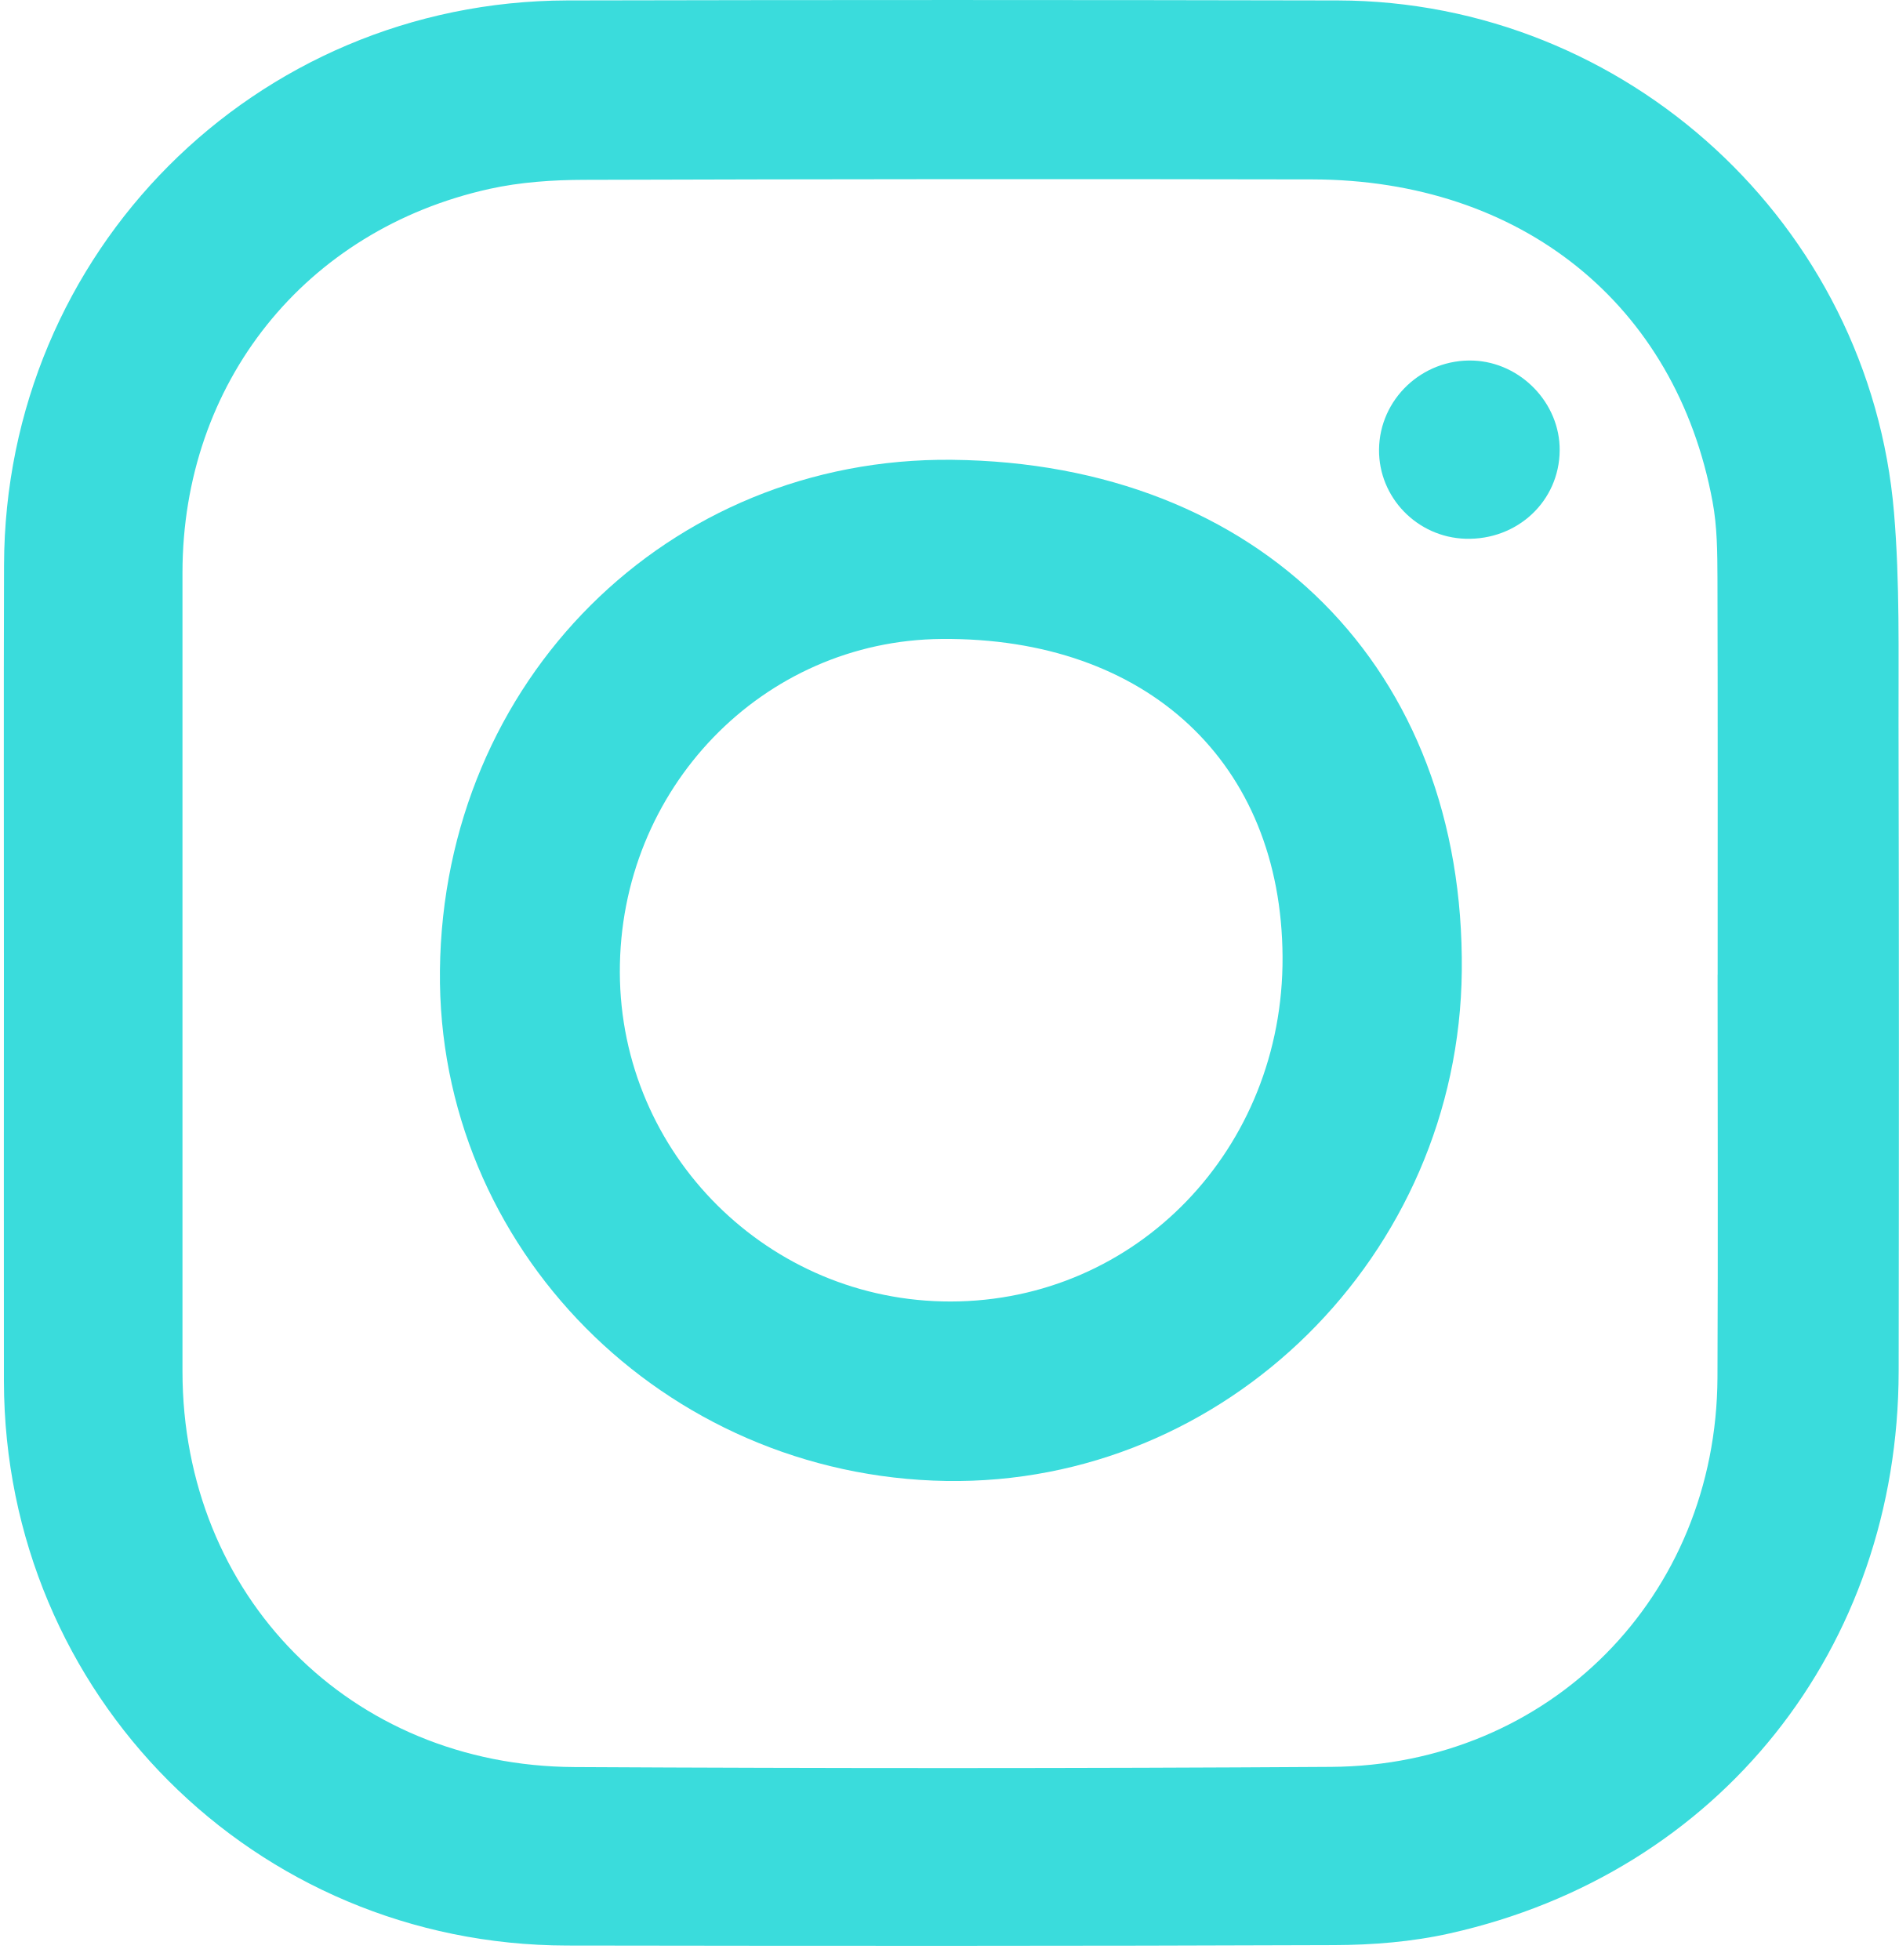
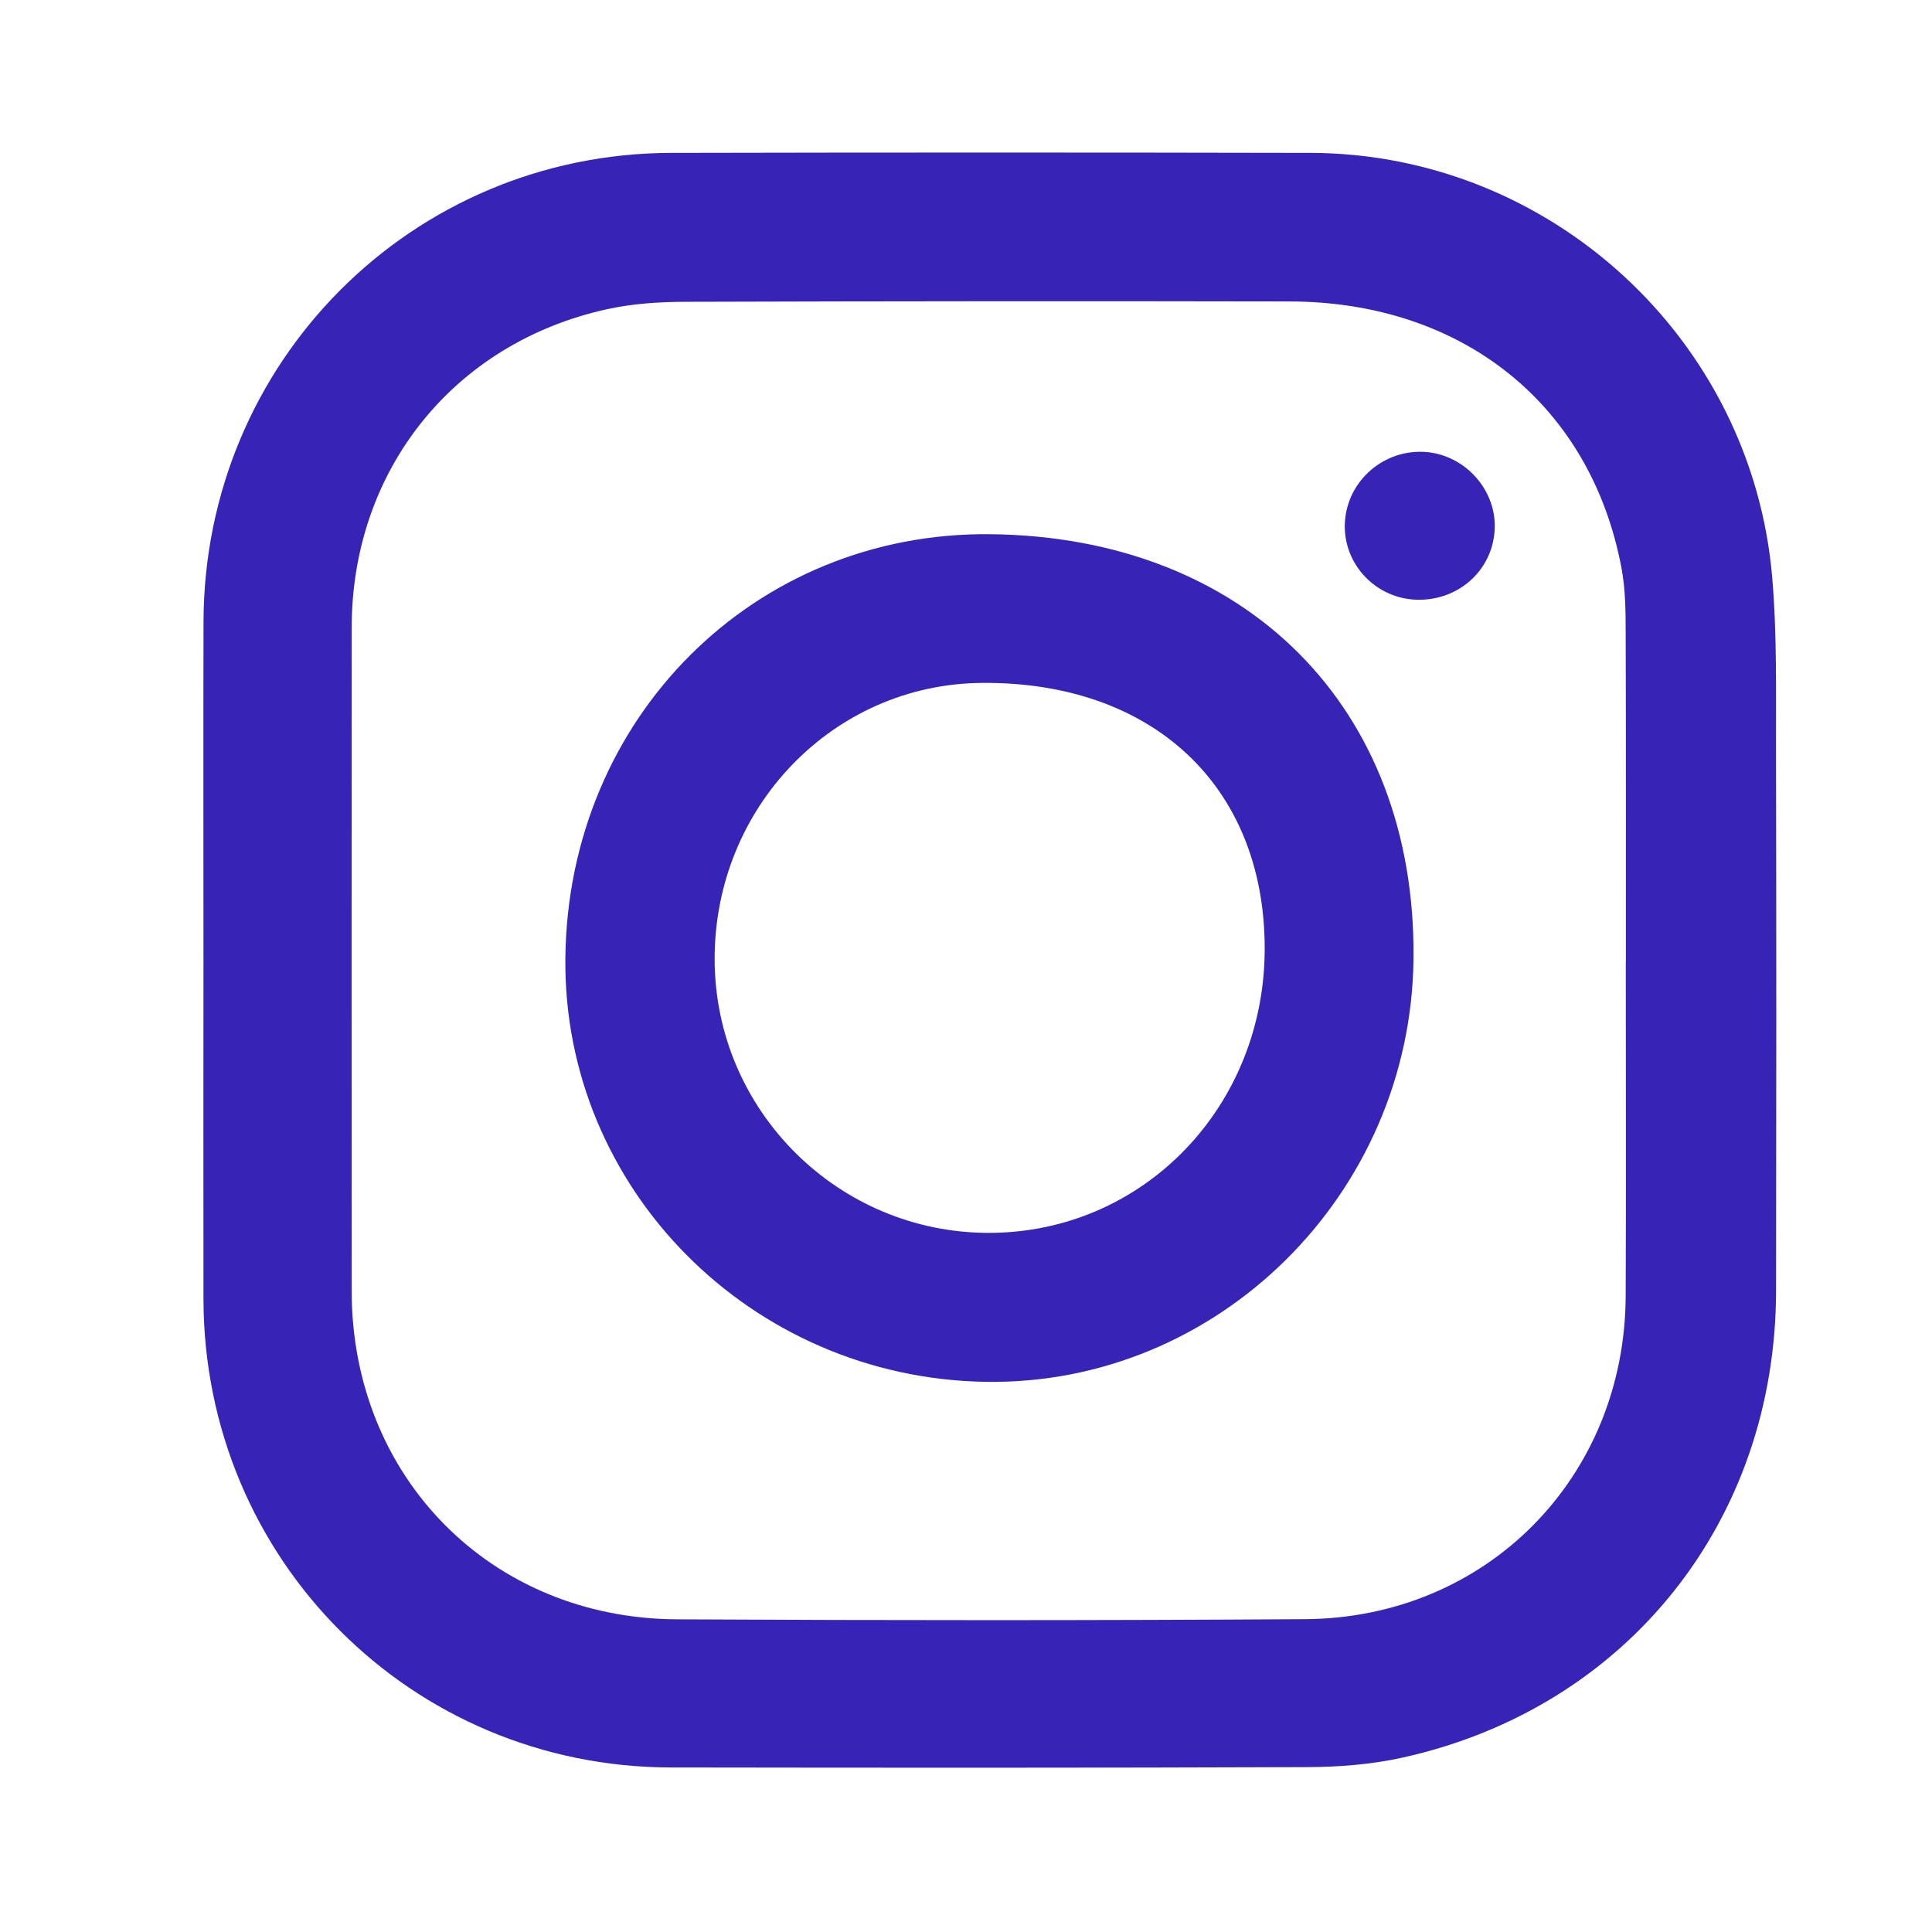
- <svg xmlns="http://www.w3.org/2000/svg" width="31" height="32" viewBox="0 0 31 32" fill="none">
-   <path d="M0.064 15.862C0.064 13.649 0.059 11.437 0.066 9.225C0.079 4.116 4.16 0.021 9.26 0.007C13.454 -0.002 17.648 -0.002 21.841 0.007C26.55 0.019 30.523 3.663 30.92 8.366C31.017 9.513 30.991 10.67 30.994 11.824C31.002 15.345 31.001 18.866 30.996 22.385C30.991 26.91 28.069 30.583 23.666 31.566C23.054 31.703 22.41 31.755 21.78 31.757C17.606 31.773 13.431 31.77 9.257 31.764C4.153 31.755 0.076 27.67 0.064 22.556C0.061 20.324 0.064 18.092 0.064 15.862ZM28.04 15.914H28.041C28.041 13.76 28.044 11.605 28.038 9.45C28.036 9.029 28.035 8.599 27.957 8.186C27.36 4.968 24.835 2.936 21.426 2.929C17.462 2.921 13.501 2.924 9.537 2.936C9.022 2.937 8.493 2.973 7.991 3.084C4.976 3.752 2.981 6.257 2.979 9.348C2.978 13.695 2.978 18.044 2.979 22.391C2.981 26.052 5.717 28.832 9.379 28.85C13.496 28.872 17.612 28.873 21.729 28.847C25.299 28.825 28.021 26.064 28.038 22.493C28.048 20.299 28.04 18.107 28.04 15.914Z" fill="#3ADCDC" />
-   <path d="M7.182 15.841C7.235 11.115 10.9 7.459 15.539 7.507C20.567 7.559 23.915 10.916 23.864 15.855C23.817 20.492 20.013 24.253 15.445 24.179C10.828 24.103 7.131 20.372 7.182 15.841ZM10.119 15.875C10.127 18.843 12.551 21.254 15.521 21.249C18.556 21.244 20.954 18.754 20.938 15.623C20.921 12.453 18.726 10.404 15.374 10.432C12.451 10.455 10.11 12.878 10.119 15.875Z" fill="#3ADCDC" />
-   <path d="M23.923 8.796C23.135 8.771 22.506 8.122 22.513 7.34C22.521 6.516 23.219 5.856 24.052 5.887C24.827 5.917 25.469 6.583 25.462 7.354C25.456 8.182 24.771 8.822 23.923 8.796Z" fill="#3ADCDC" />
+ <svg xmlns="http://www.w3.org/2000/svg" width="38" height="38" viewBox="0 0 38 38" fill="none">
+   <path d="M4.002 18.862C4.002 16.649 3.997 14.437 4.003 12.225C4.017 7.116 8.097 3.021 13.198 3.007C17.392 2.998 21.586 2.998 25.778 3.007C30.487 3.019 34.461 6.663 34.858 11.366C34.955 12.513 34.928 13.67 34.932 14.824C34.94 18.345 34.938 21.866 34.933 25.385C34.928 29.91 32.007 33.583 27.604 34.566C26.991 34.703 26.348 34.755 25.717 34.757C21.543 34.773 17.369 34.77 13.195 34.764C8.09 34.755 4.013 30.67 4.002 25.556C3.998 23.324 4.002 21.092 4.002 18.862ZM31.977 18.914H31.979C31.979 16.76 31.982 14.605 31.975 12.45C31.974 12.029 31.972 11.6 31.895 11.186C31.297 7.968 28.772 5.936 25.363 5.929C21.4 5.921 17.438 5.924 13.475 5.936C12.959 5.937 12.431 5.973 11.929 6.084C8.913 6.752 6.918 9.257 6.917 12.348C6.915 16.695 6.915 21.044 6.917 25.391C6.918 29.052 9.654 31.832 13.316 31.85C17.433 31.872 21.55 31.873 25.666 31.847C29.236 31.825 31.959 29.064 31.975 25.493C31.985 23.299 31.977 21.107 31.977 18.914Z" fill="#3724B6" />
+   <path d="M11.12 18.84C11.172 14.115 14.838 10.459 19.476 10.507C24.505 10.559 27.853 13.916 27.802 18.855C27.754 23.492 23.95 27.253 19.383 27.179C14.765 27.103 11.069 23.372 11.12 18.84ZM14.056 18.875C14.064 21.843 16.489 24.254 19.458 24.249C22.494 24.244 24.892 21.754 24.875 18.623C24.859 15.453 22.663 13.404 19.312 13.432C16.389 13.455 14.048 15.878 14.056 18.875Z" fill="#3724B6" />
+   <path d="M27.861 11.796C27.072 11.771 26.444 11.122 26.45 10.341C26.459 9.516 27.156 8.856 27.989 8.887C28.765 8.917 29.406 9.583 29.4 10.354C29.393 11.182 28.709 11.822 27.861 11.796Z" fill="#3724B6" />
</svg>
